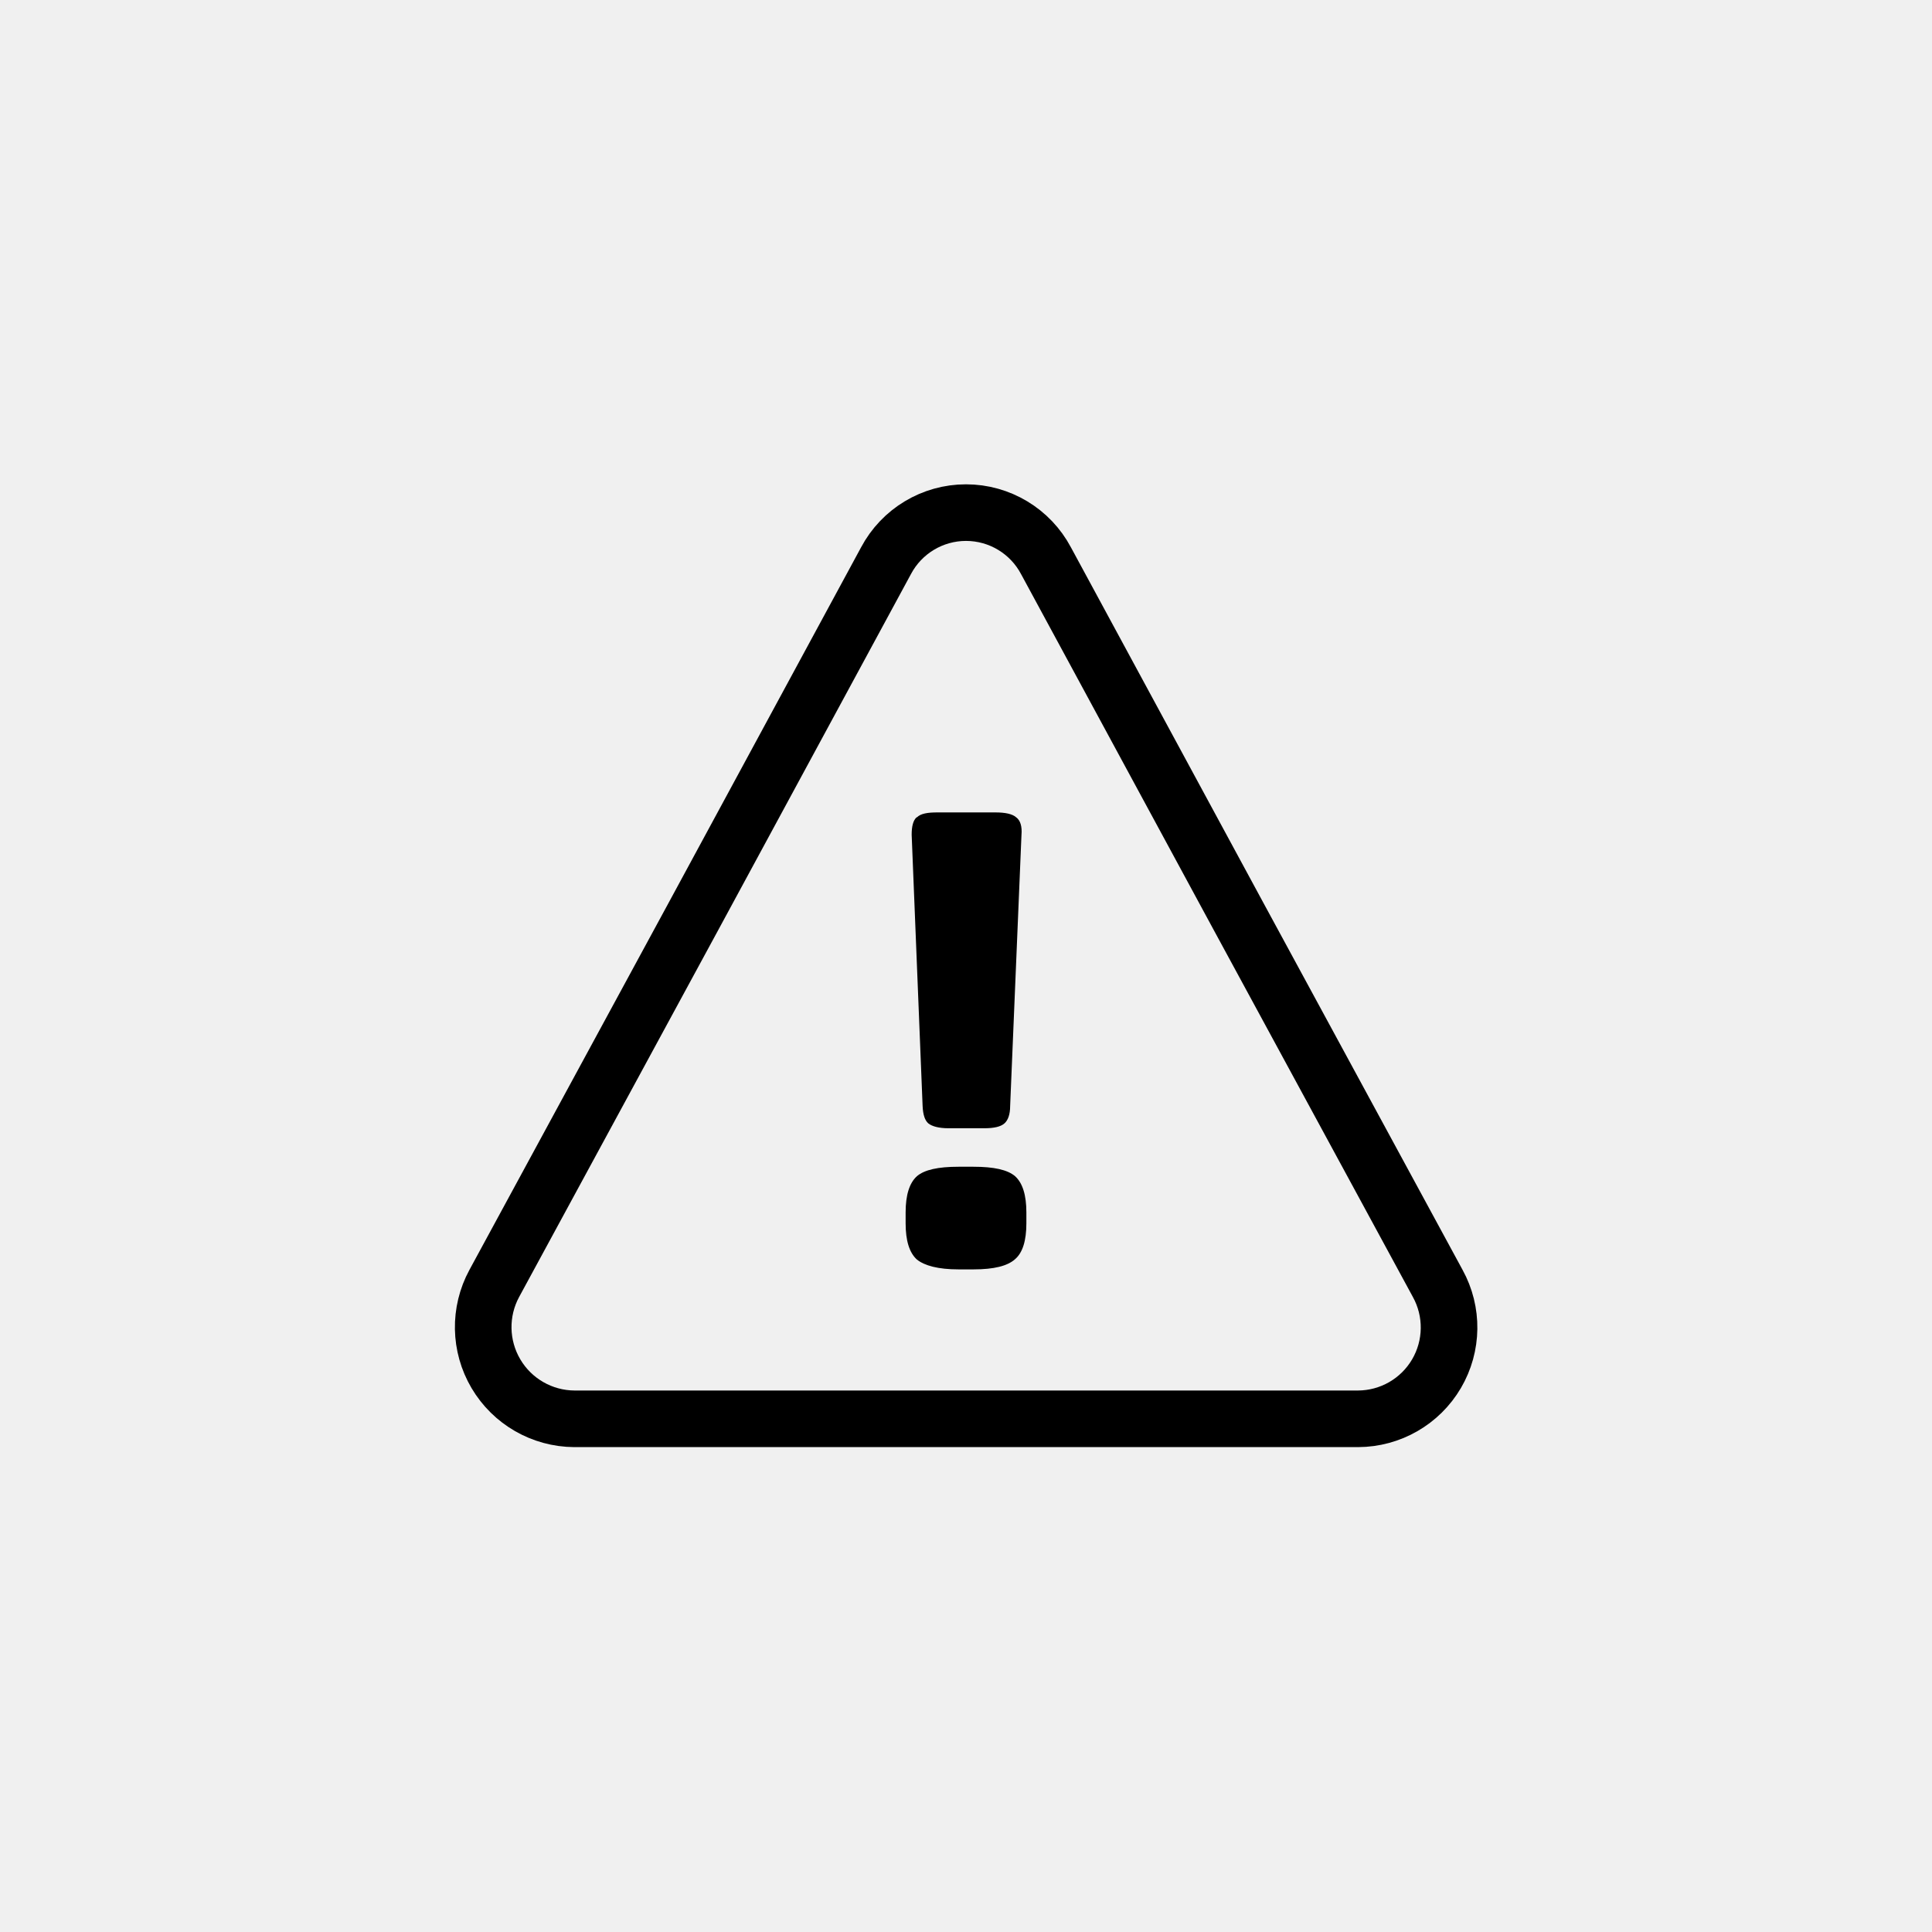
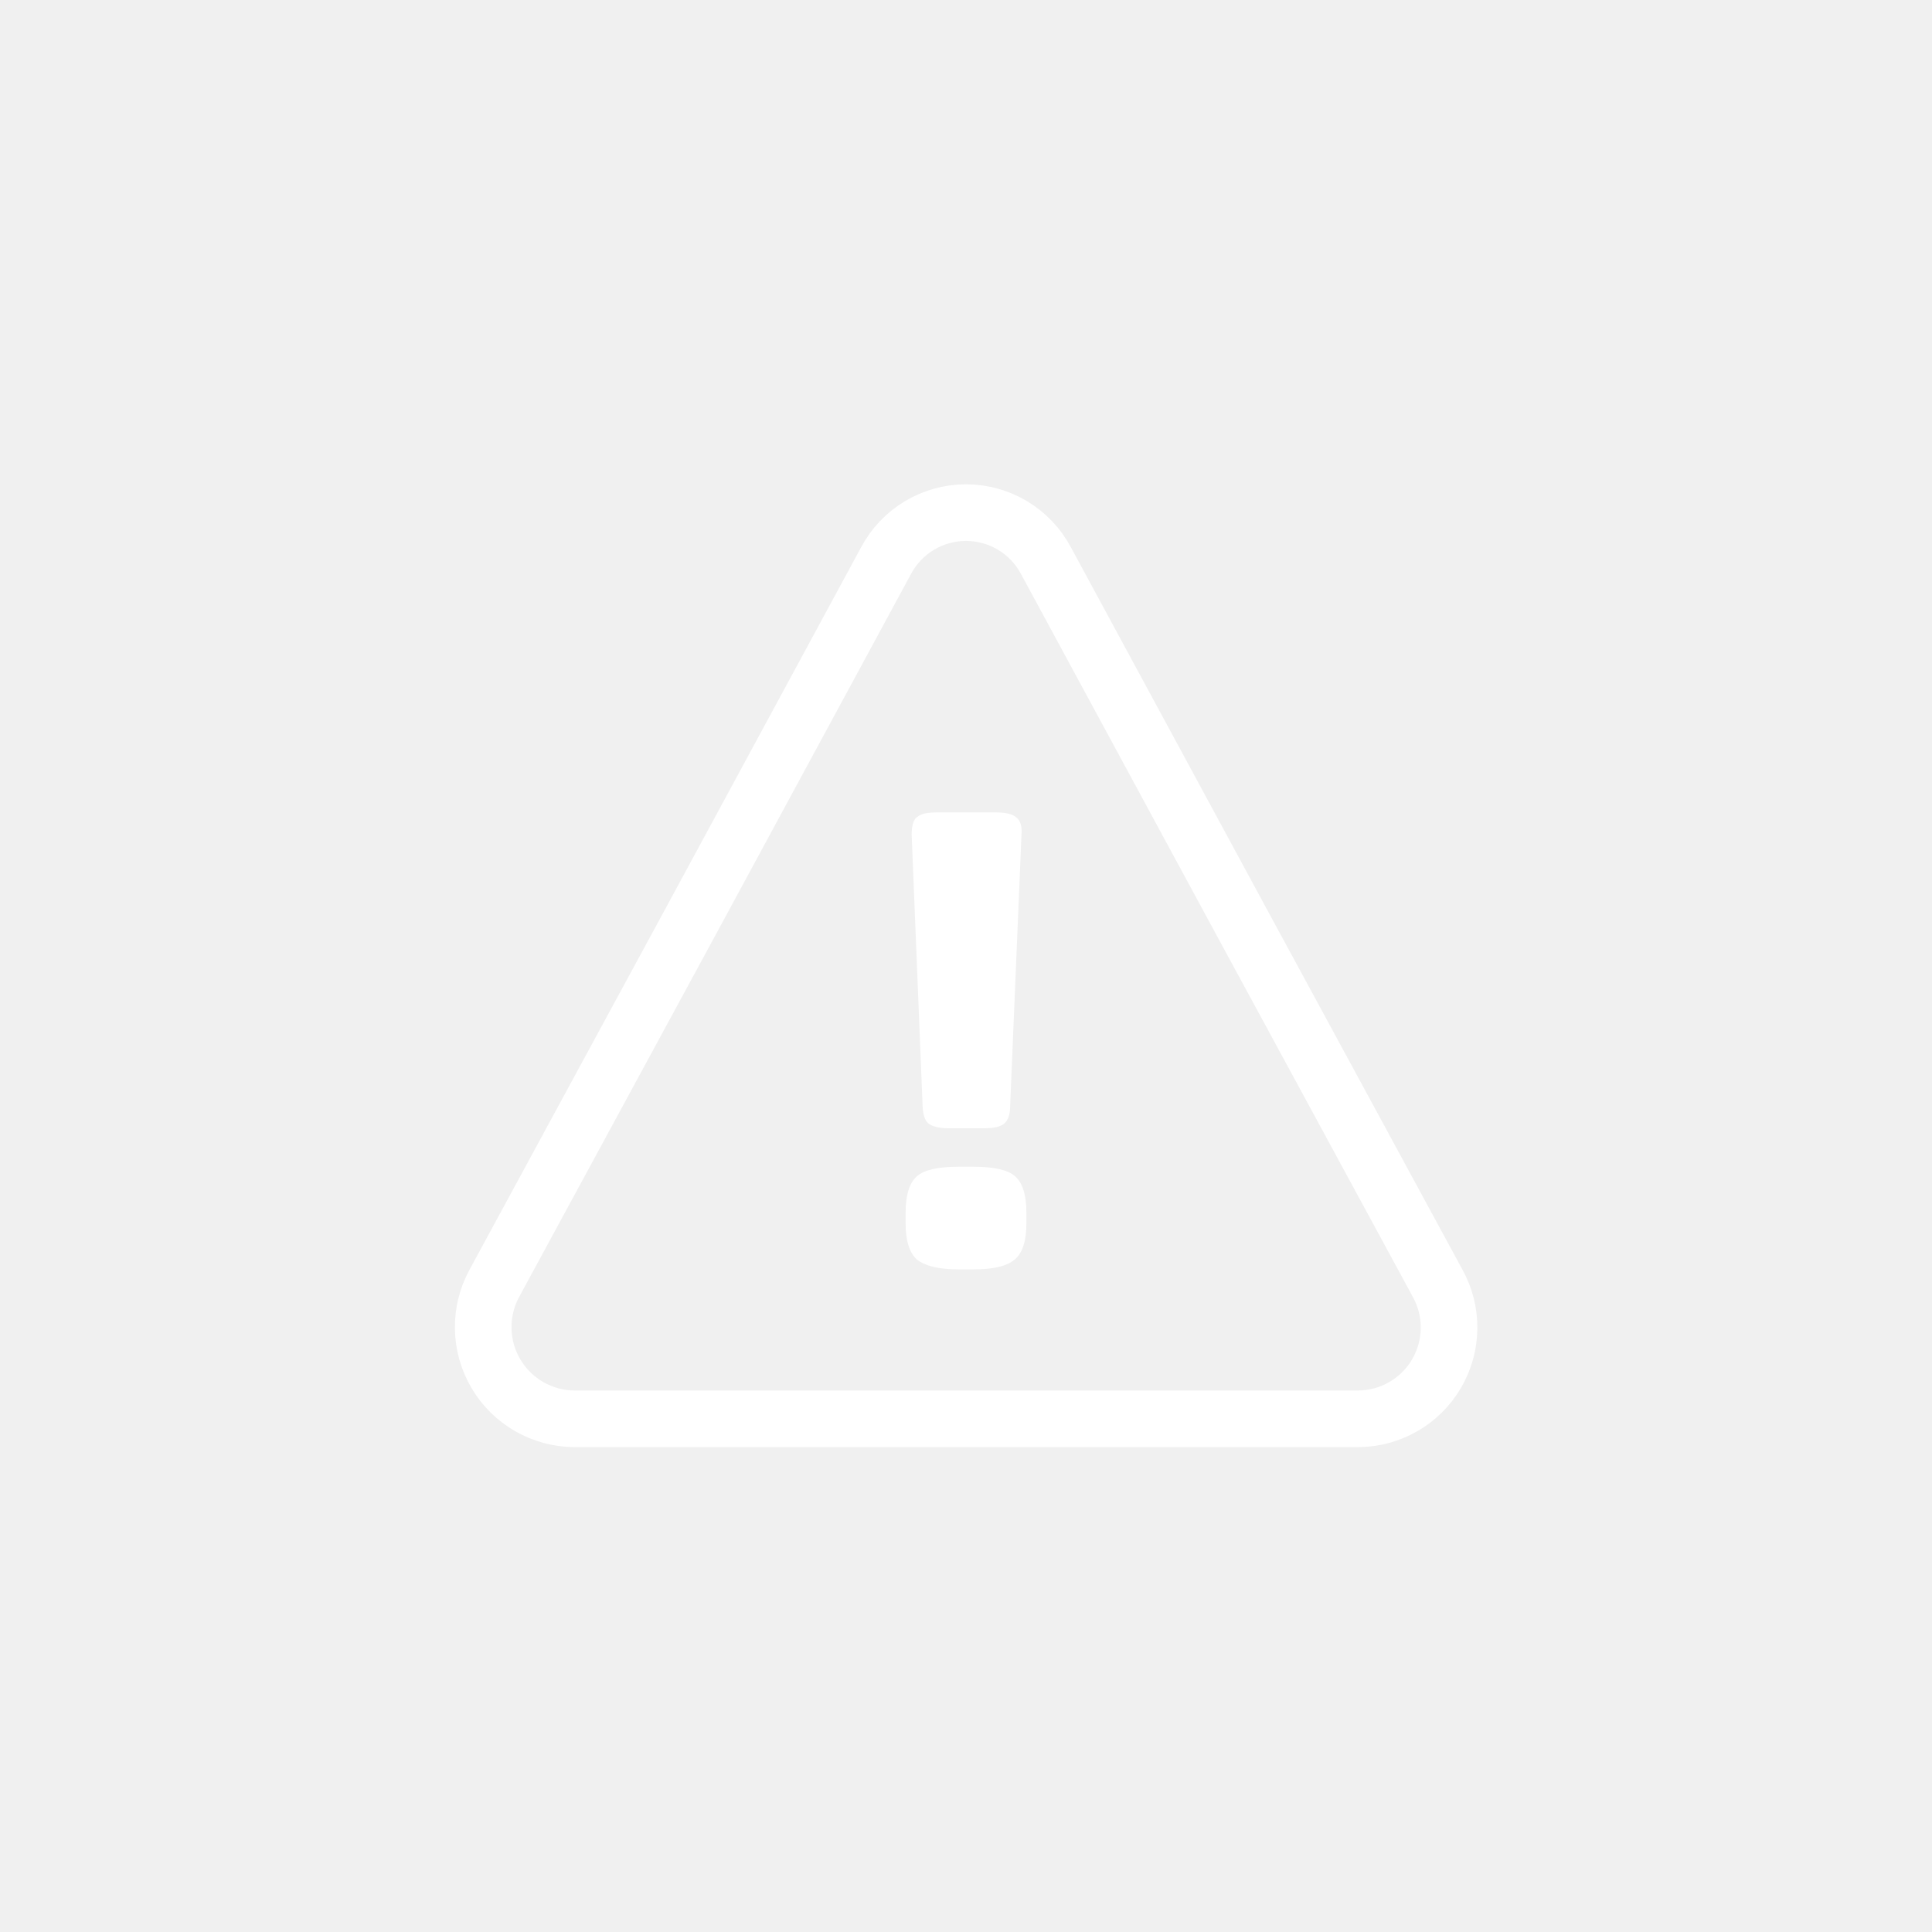
<svg xmlns="http://www.w3.org/2000/svg" viewBox="0 0 512 512">
  <g id="hp">
-     <path fill="none" stroke="#000" stroke-linecap="round" stroke-miterlimit="10" stroke-width="15" d="m381 340.1-52.8-97.3-51-94.2a24 24 0 00-42.4 0l-51 94.2-52.8 97.3a24.3 24.3 0 0021.2 35.9h207.7a24.2 24.2 0 0021.1-35.9Z" />
-     <path d="M243 216.6c1-1 2.8-1.3 5.4-1.3h15.4c2.6 0 4.5.4 5.5 1.3 1.1.8 1.6 2.4 1.4 4.7l-3 71.8c0 2.3-.6 3.8-1.5 4.6-1 .9-2.8 1.3-5.4 1.3h-9.4c-2.6 0-4.4-.5-5.4-1.3-.9-.8-1.4-2.3-1.5-4.6l-2.9-71.9c0-2.2.4-3.8 1.3-4.6Zm29 107.6c0 4.6-1 7.8-3 9.5-2 1.8-5.6 2.7-11 2.7h-4c-5.4 0-9-1-11-2.6-2-1.8-3-5-3-9.6v-2.9c0-4.6 1-7.8 3-9.6 2-1.7 5.6-2.5 11-2.5h4c5.4 0 9 .8 11 2.5 2 1.8 3 5 3 9.6v3Z" />
+     <path fill="none" stroke="#FFF" stroke-linecap="round" stroke-miterlimit="10" stroke-width="15" d="m381 340.1-52.8-97.3-51-94.2a24 24 0 00-42.4 0l-51 94.2-52.8 97.3a24.3 24.3 0 0021.2 35.9h207.7a24.2 24.2 0 0021.1-35.9Z" />
+     <path fill="#FFF" d="M243 216.6c1-1 2.8-1.3 5.4-1.3h15.4c2.6 0 4.5.4 5.5 1.3 1.1.8 1.6 2.4 1.4 4.7l-3 71.8c0 2.3-.6 3.8-1.5 4.6-1 .9-2.8 1.3-5.4 1.3h-9.4c-2.6 0-4.4-.5-5.4-1.3-.9-.8-1.4-2.3-1.5-4.6l-2.9-71.9c0-2.2.4-3.8 1.3-4.6Zm29 107.6c0 4.6-1 7.8-3 9.5-2 1.8-5.6 2.7-11 2.7h-4c-5.4 0-9-1-11-2.6-2-1.8-3-5-3-9.6v-2.9c0-4.6 1-7.8 3-9.6 2-1.7 5.6-2.5 11-2.5h4c5.4 0 9 .8 11 2.5 2 1.8 3 5 3 9.6v3Z" />
  </g>
</svg>
